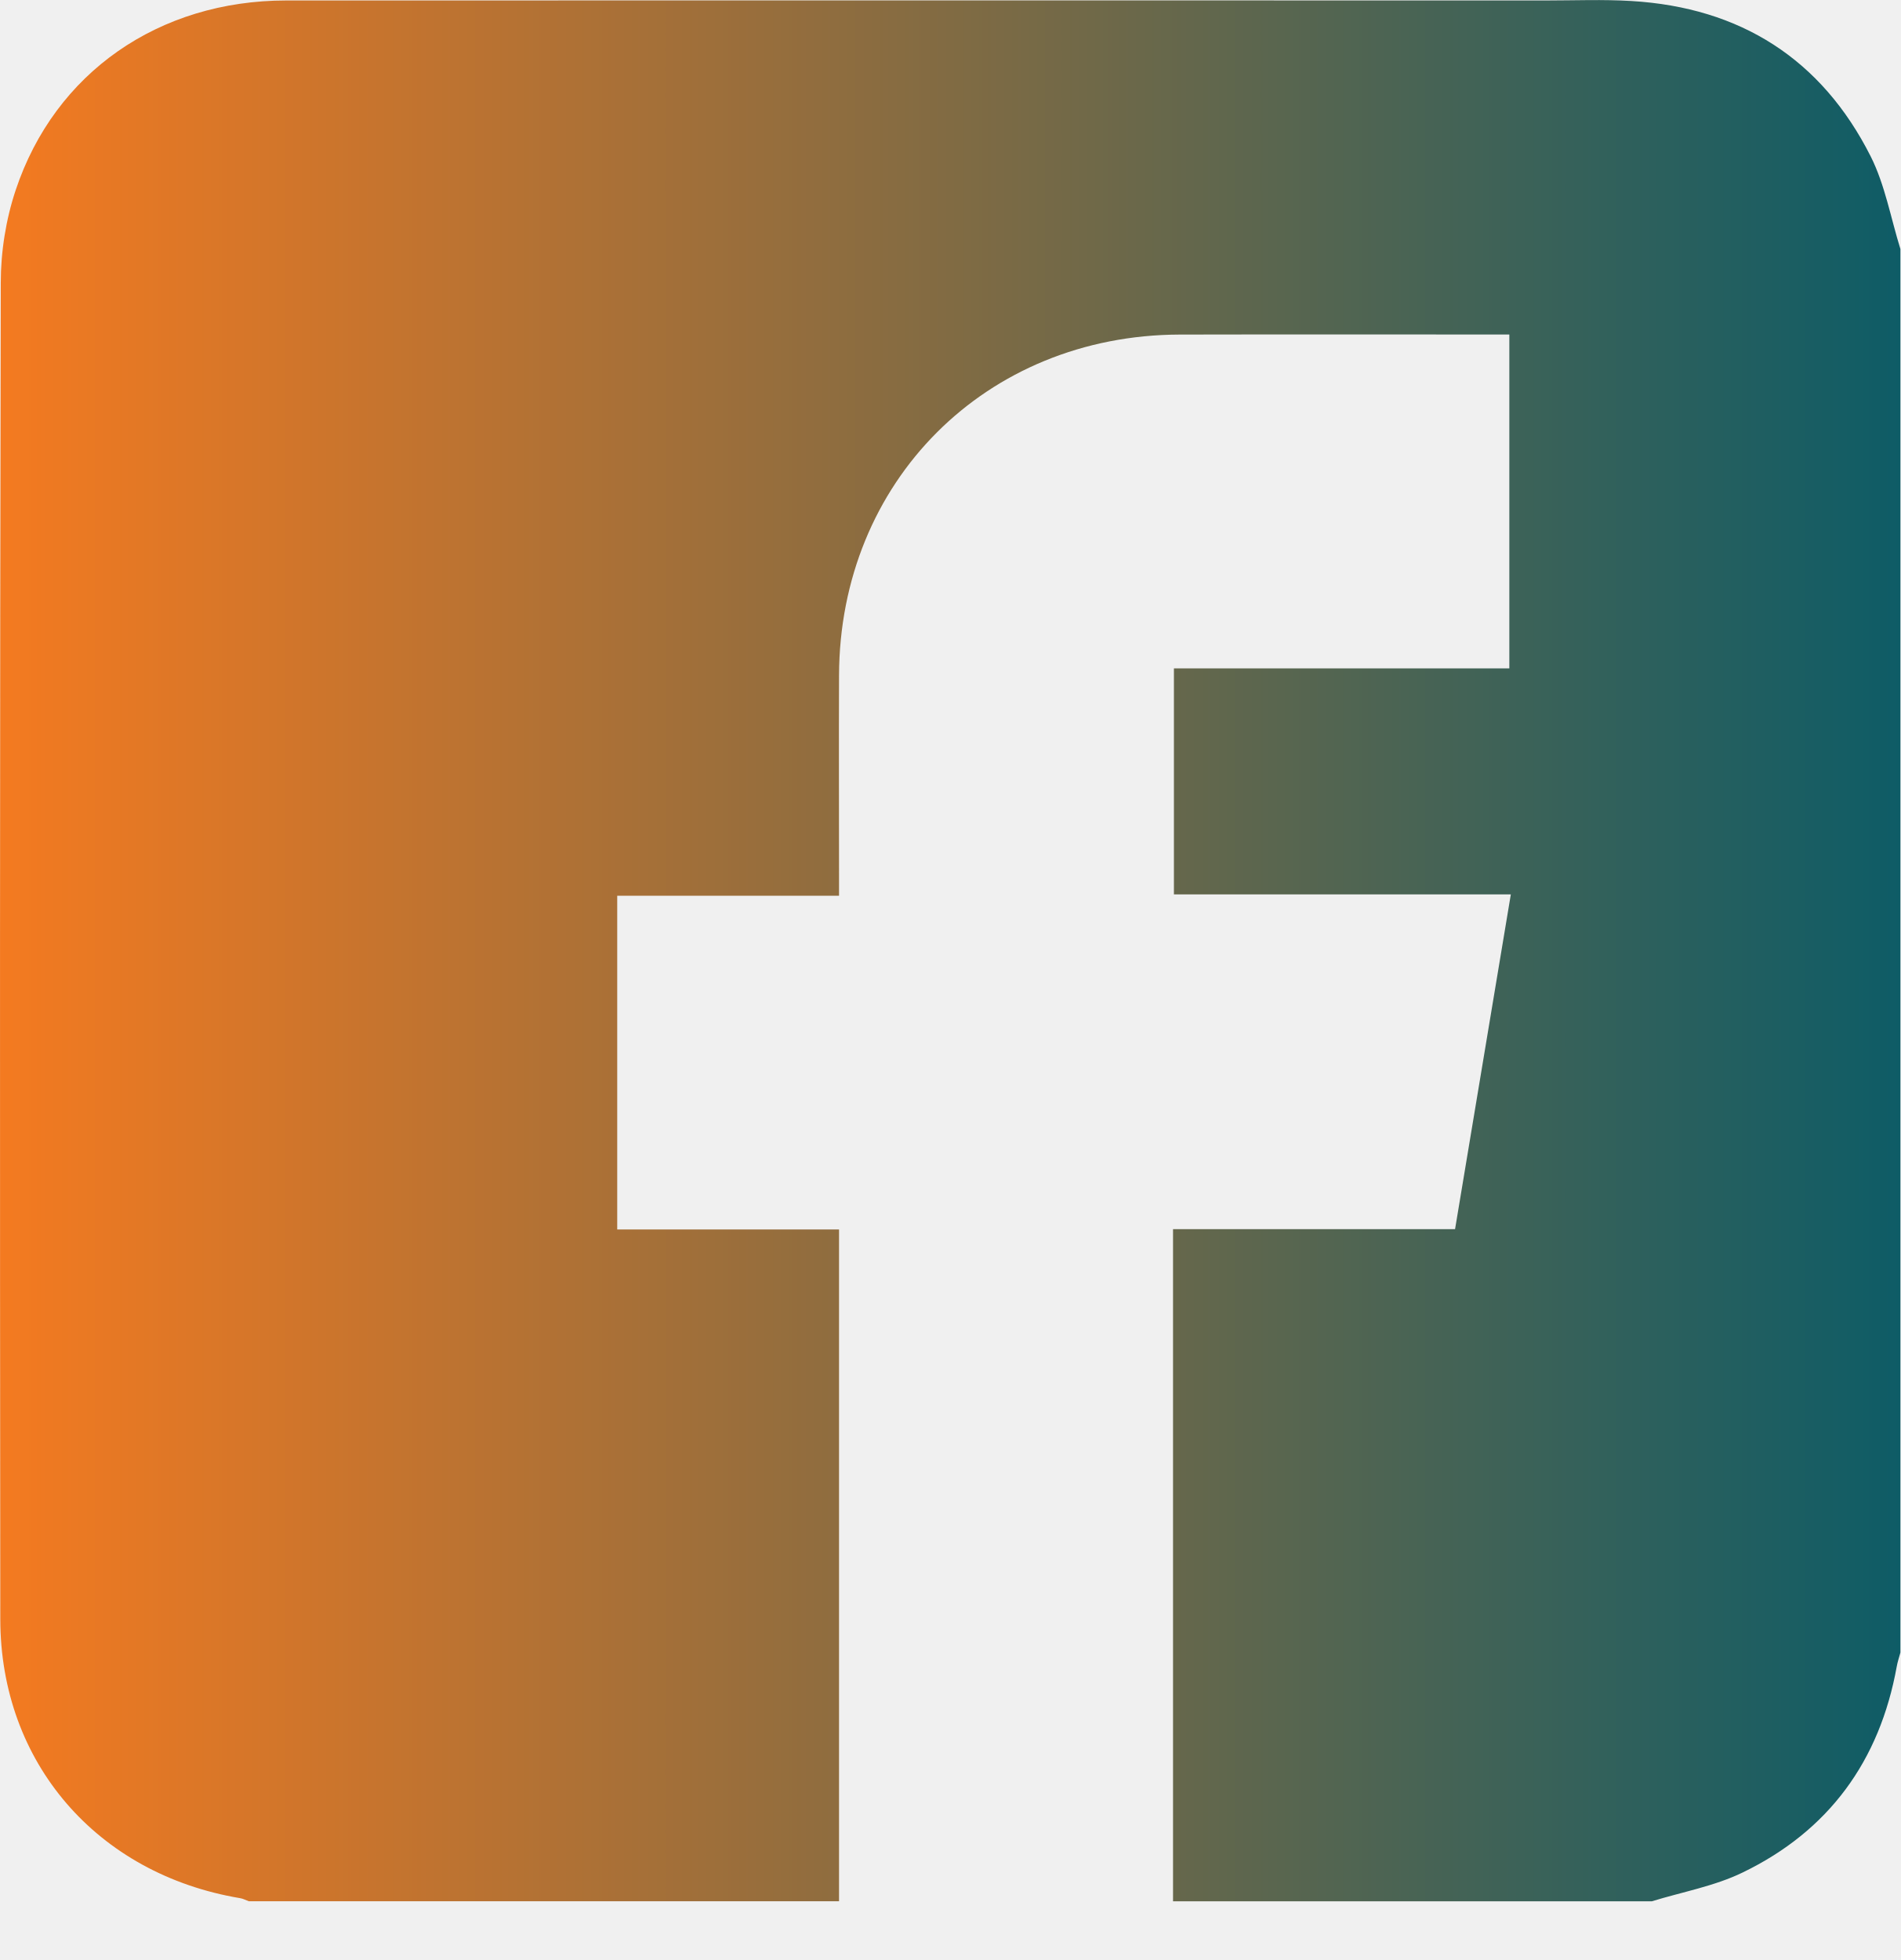
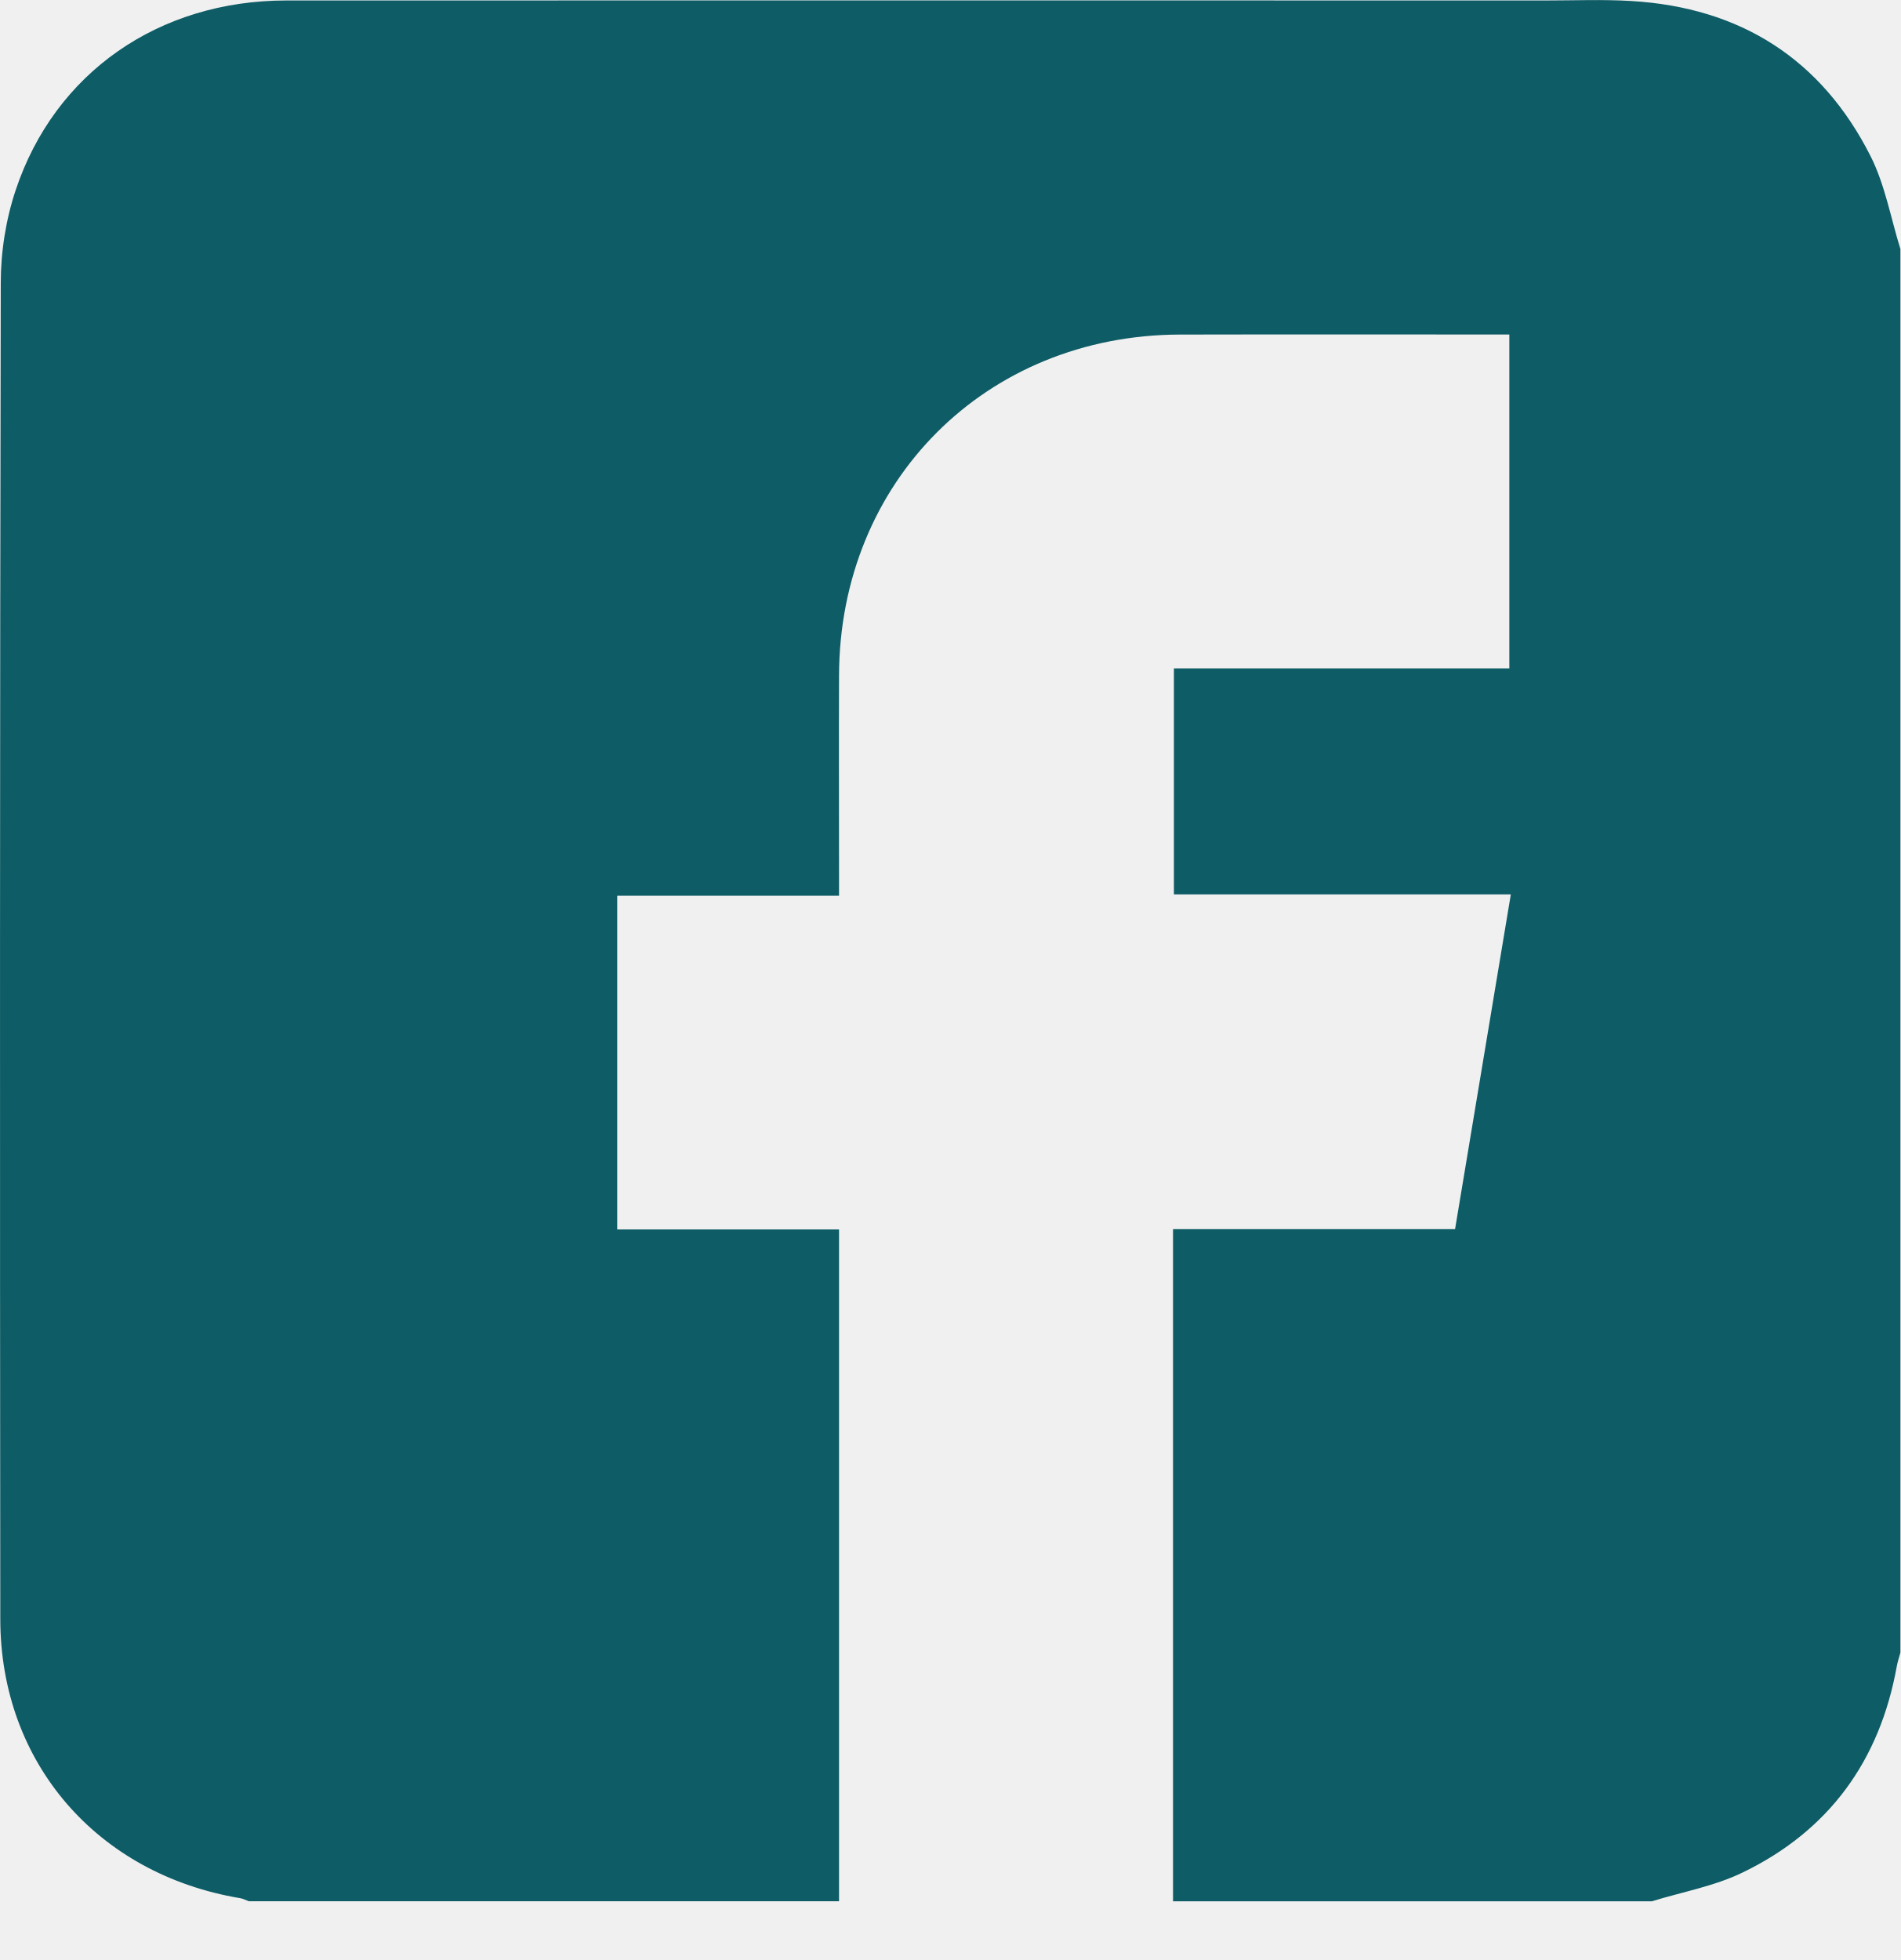
<svg xmlns="http://www.w3.org/2000/svg" width="32" height="33" viewBox="0 0 32 33" fill="none">
  <g clip-path="url(#clip0_88_434)">
-     <path d="M32 4.195V27.824C31.979 27.902 31.952 27.98 31.938 28.06C31.651 29.649 30.794 30.826 29.343 31.527C28.867 31.758 28.325 31.854 27.813 32.012H19.752V20.695H24.501C24.813 18.819 25.123 16.959 25.44 15.059H19.767V11.253H25.415V5.632C23.549 5.632 21.706 5.629 19.863 5.633C16.599 5.643 14.138 8.106 14.128 11.371C14.124 12.486 14.128 13.6 14.128 14.715C14.128 14.826 14.128 14.936 14.128 15.081H10.393V20.7H14.128V32.011H4.189C4.14 31.993 4.094 31.967 4.043 31.959C1.634 31.555 0.006 29.677 0.005 27.26C-0.002 19.76 -0.003 12.26 0.013 4.761C0.013 4.239 0.099 3.695 0.264 3.201C0.924 1.22 2.678 0.009 4.819 0.008C11.89 0.006 18.961 0.007 26.033 0.008C26.512 0.008 26.992 -0.012 27.47 0.017C29.304 0.126 30.672 0.992 31.5 2.634C31.742 3.116 31.838 3.673 32.001 4.196L32 4.195Z" fill="url(#paint0_linear_88_434)" />
+     <path d="M32 4.195V27.824C31.979 27.902 31.952 27.98 31.938 28.06C31.651 29.649 30.794 30.826 29.343 31.527C28.867 31.758 28.325 31.854 27.813 32.012H19.752V20.695H24.501C24.813 18.819 25.123 16.959 25.44 15.059H19.767V11.253H25.415V5.632C23.549 5.632 21.706 5.629 19.863 5.633C16.599 5.643 14.138 8.106 14.128 11.371C14.124 12.486 14.128 13.6 14.128 14.715C14.128 14.826 14.128 14.936 14.128 15.081H10.393V20.7H14.128V32.011H4.189C4.14 31.993 4.094 31.967 4.043 31.959C1.634 31.555 0.006 29.677 0.005 27.26C-0.002 19.76 -0.003 12.26 0.013 4.761C0.013 4.239 0.099 3.695 0.264 3.201C0.924 1.22 2.678 0.009 4.819 0.008C11.89 0.006 18.961 0.007 26.033 0.008C26.512 0.008 26.992 -0.012 27.47 0.017C29.304 0.126 30.672 0.992 31.5 2.634C31.742 3.116 31.838 3.673 32.001 4.196L32 4.195Z" fill="#0E5C66" />
  </g>
  <defs>
-     <linearGradient id="paint0_linear_88_434" x1="-0" y1="16.006" x2="32.001" y2="16.006" gradientUnits="userSpaceOnUse">
-       <stop stop-color="#F47A20" />
-       <stop offset="1" stop-color="#0E5C66" />
-     </linearGradient>
    <clipPath id="clip0_88_434">
      <rect width="32" height="32.012" fill="white" />
    </clipPath>
  </defs>
</svg>
